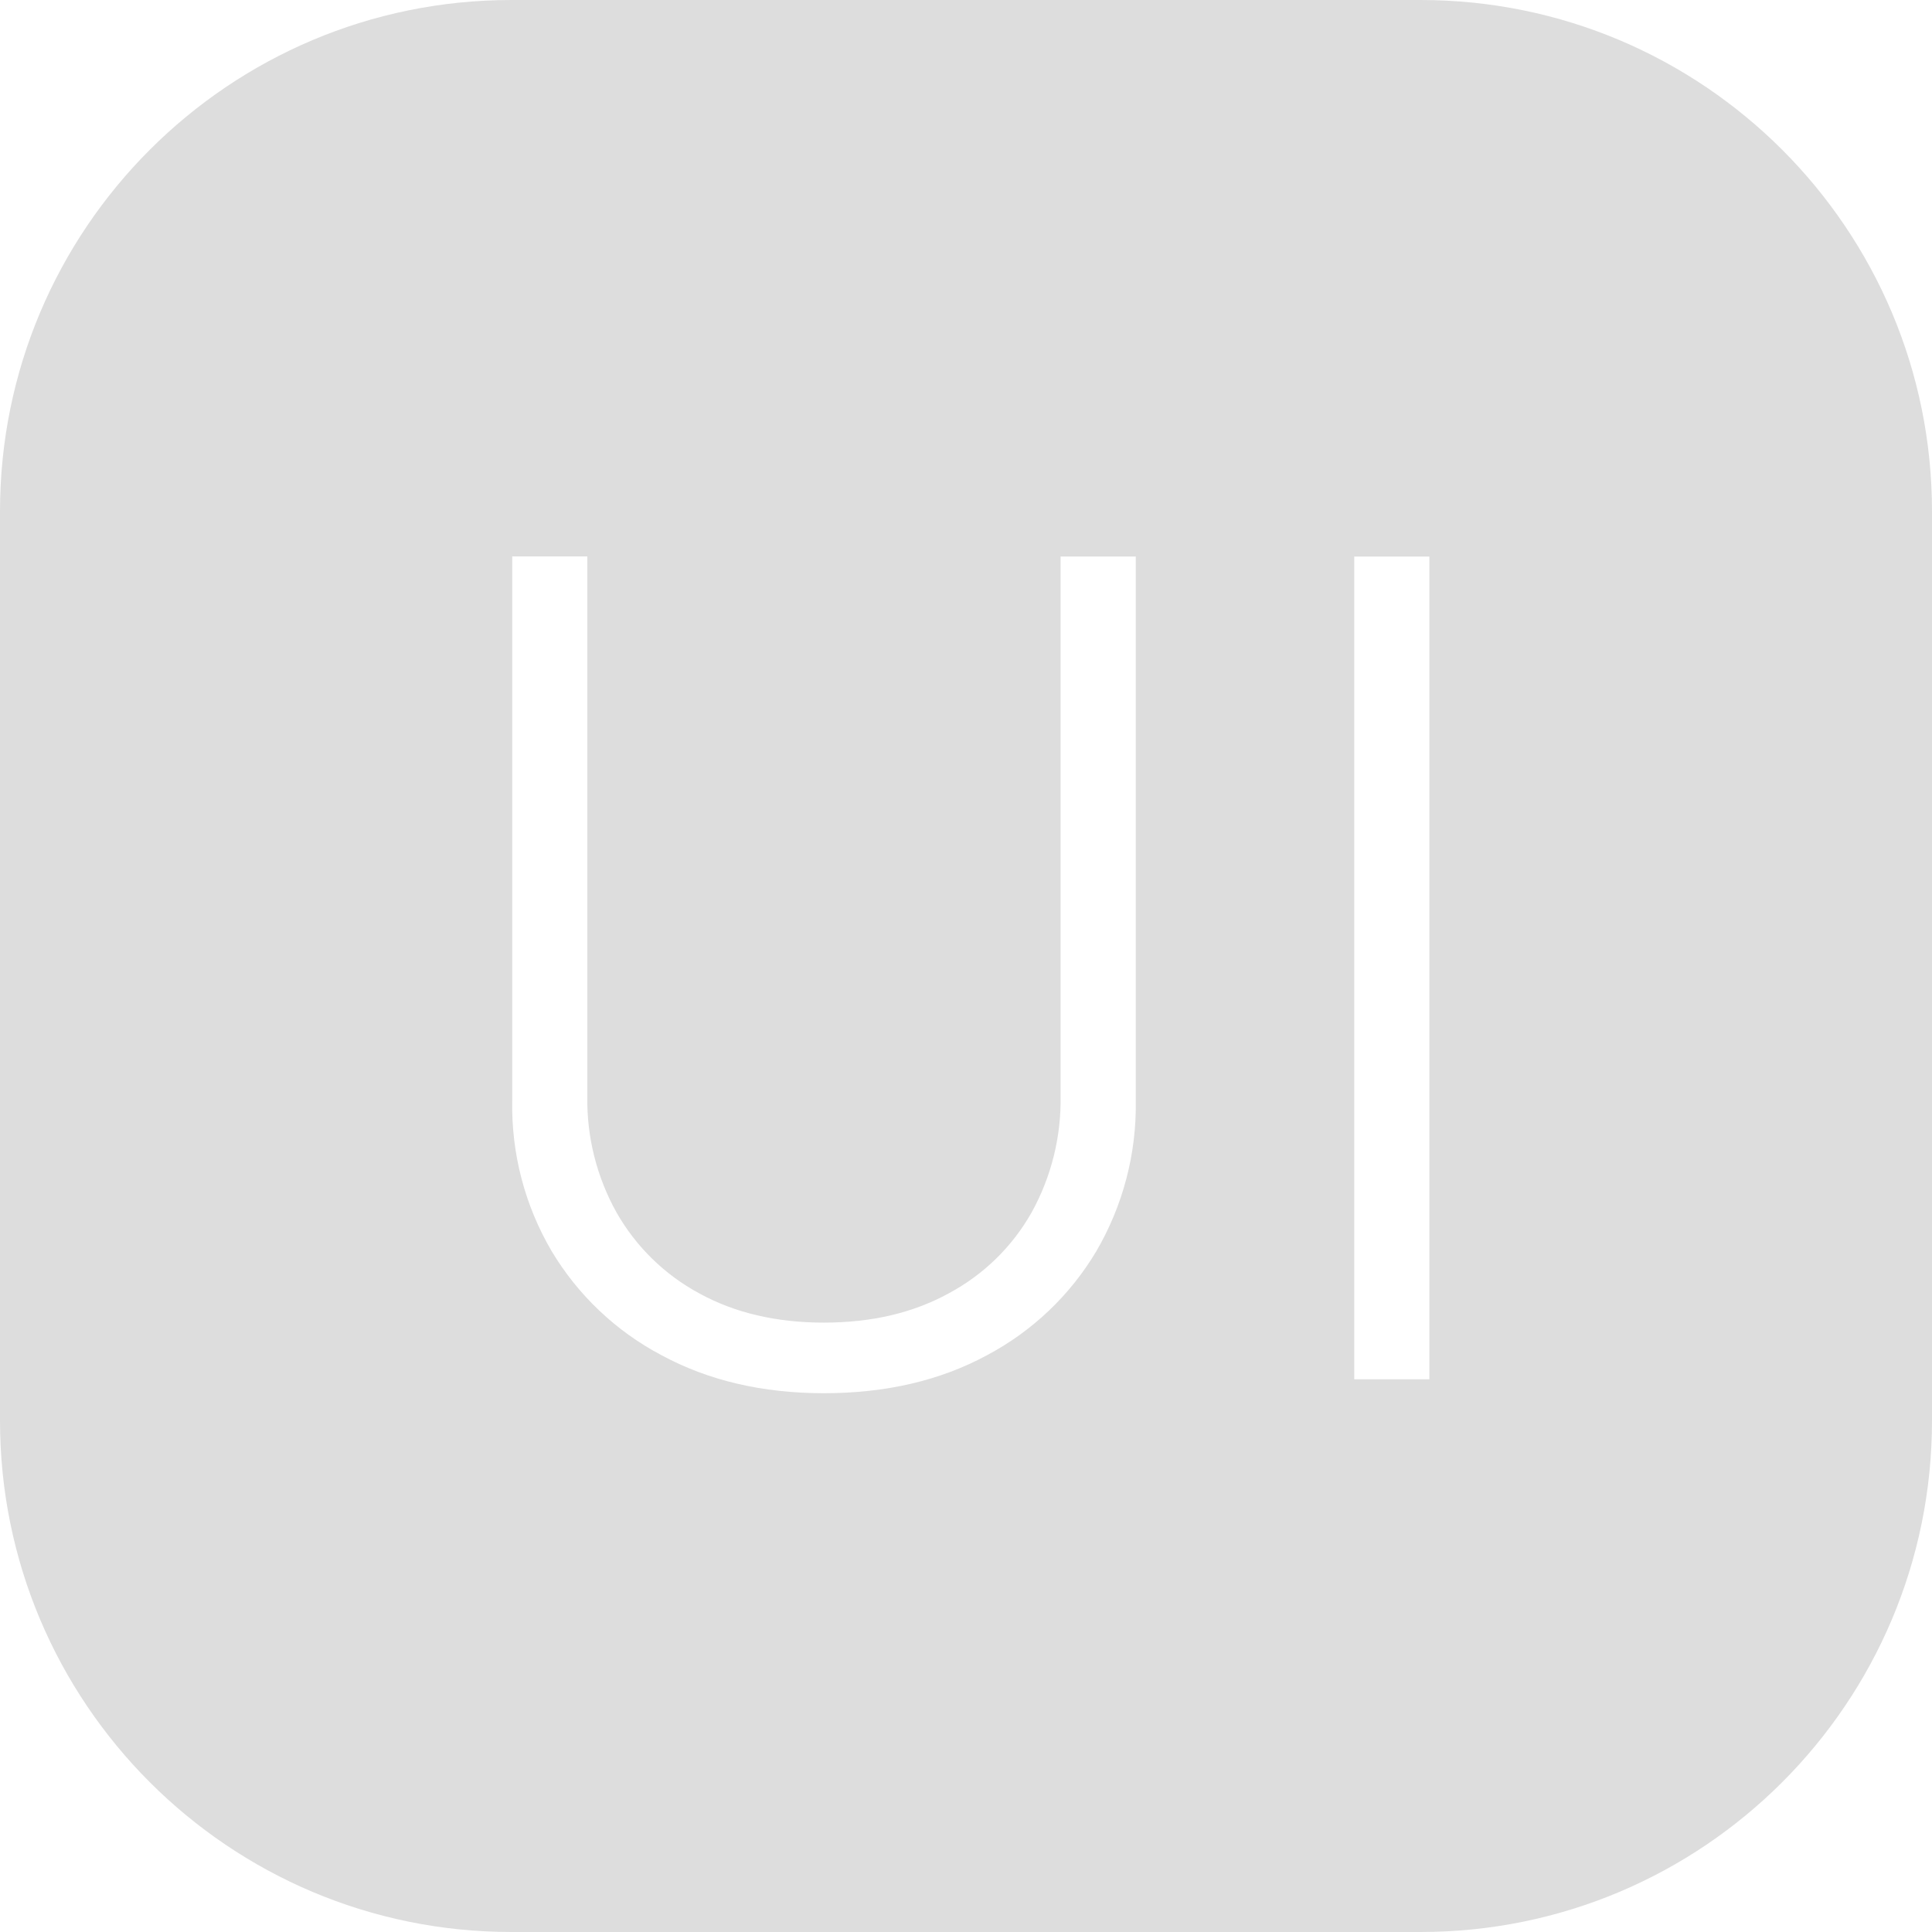
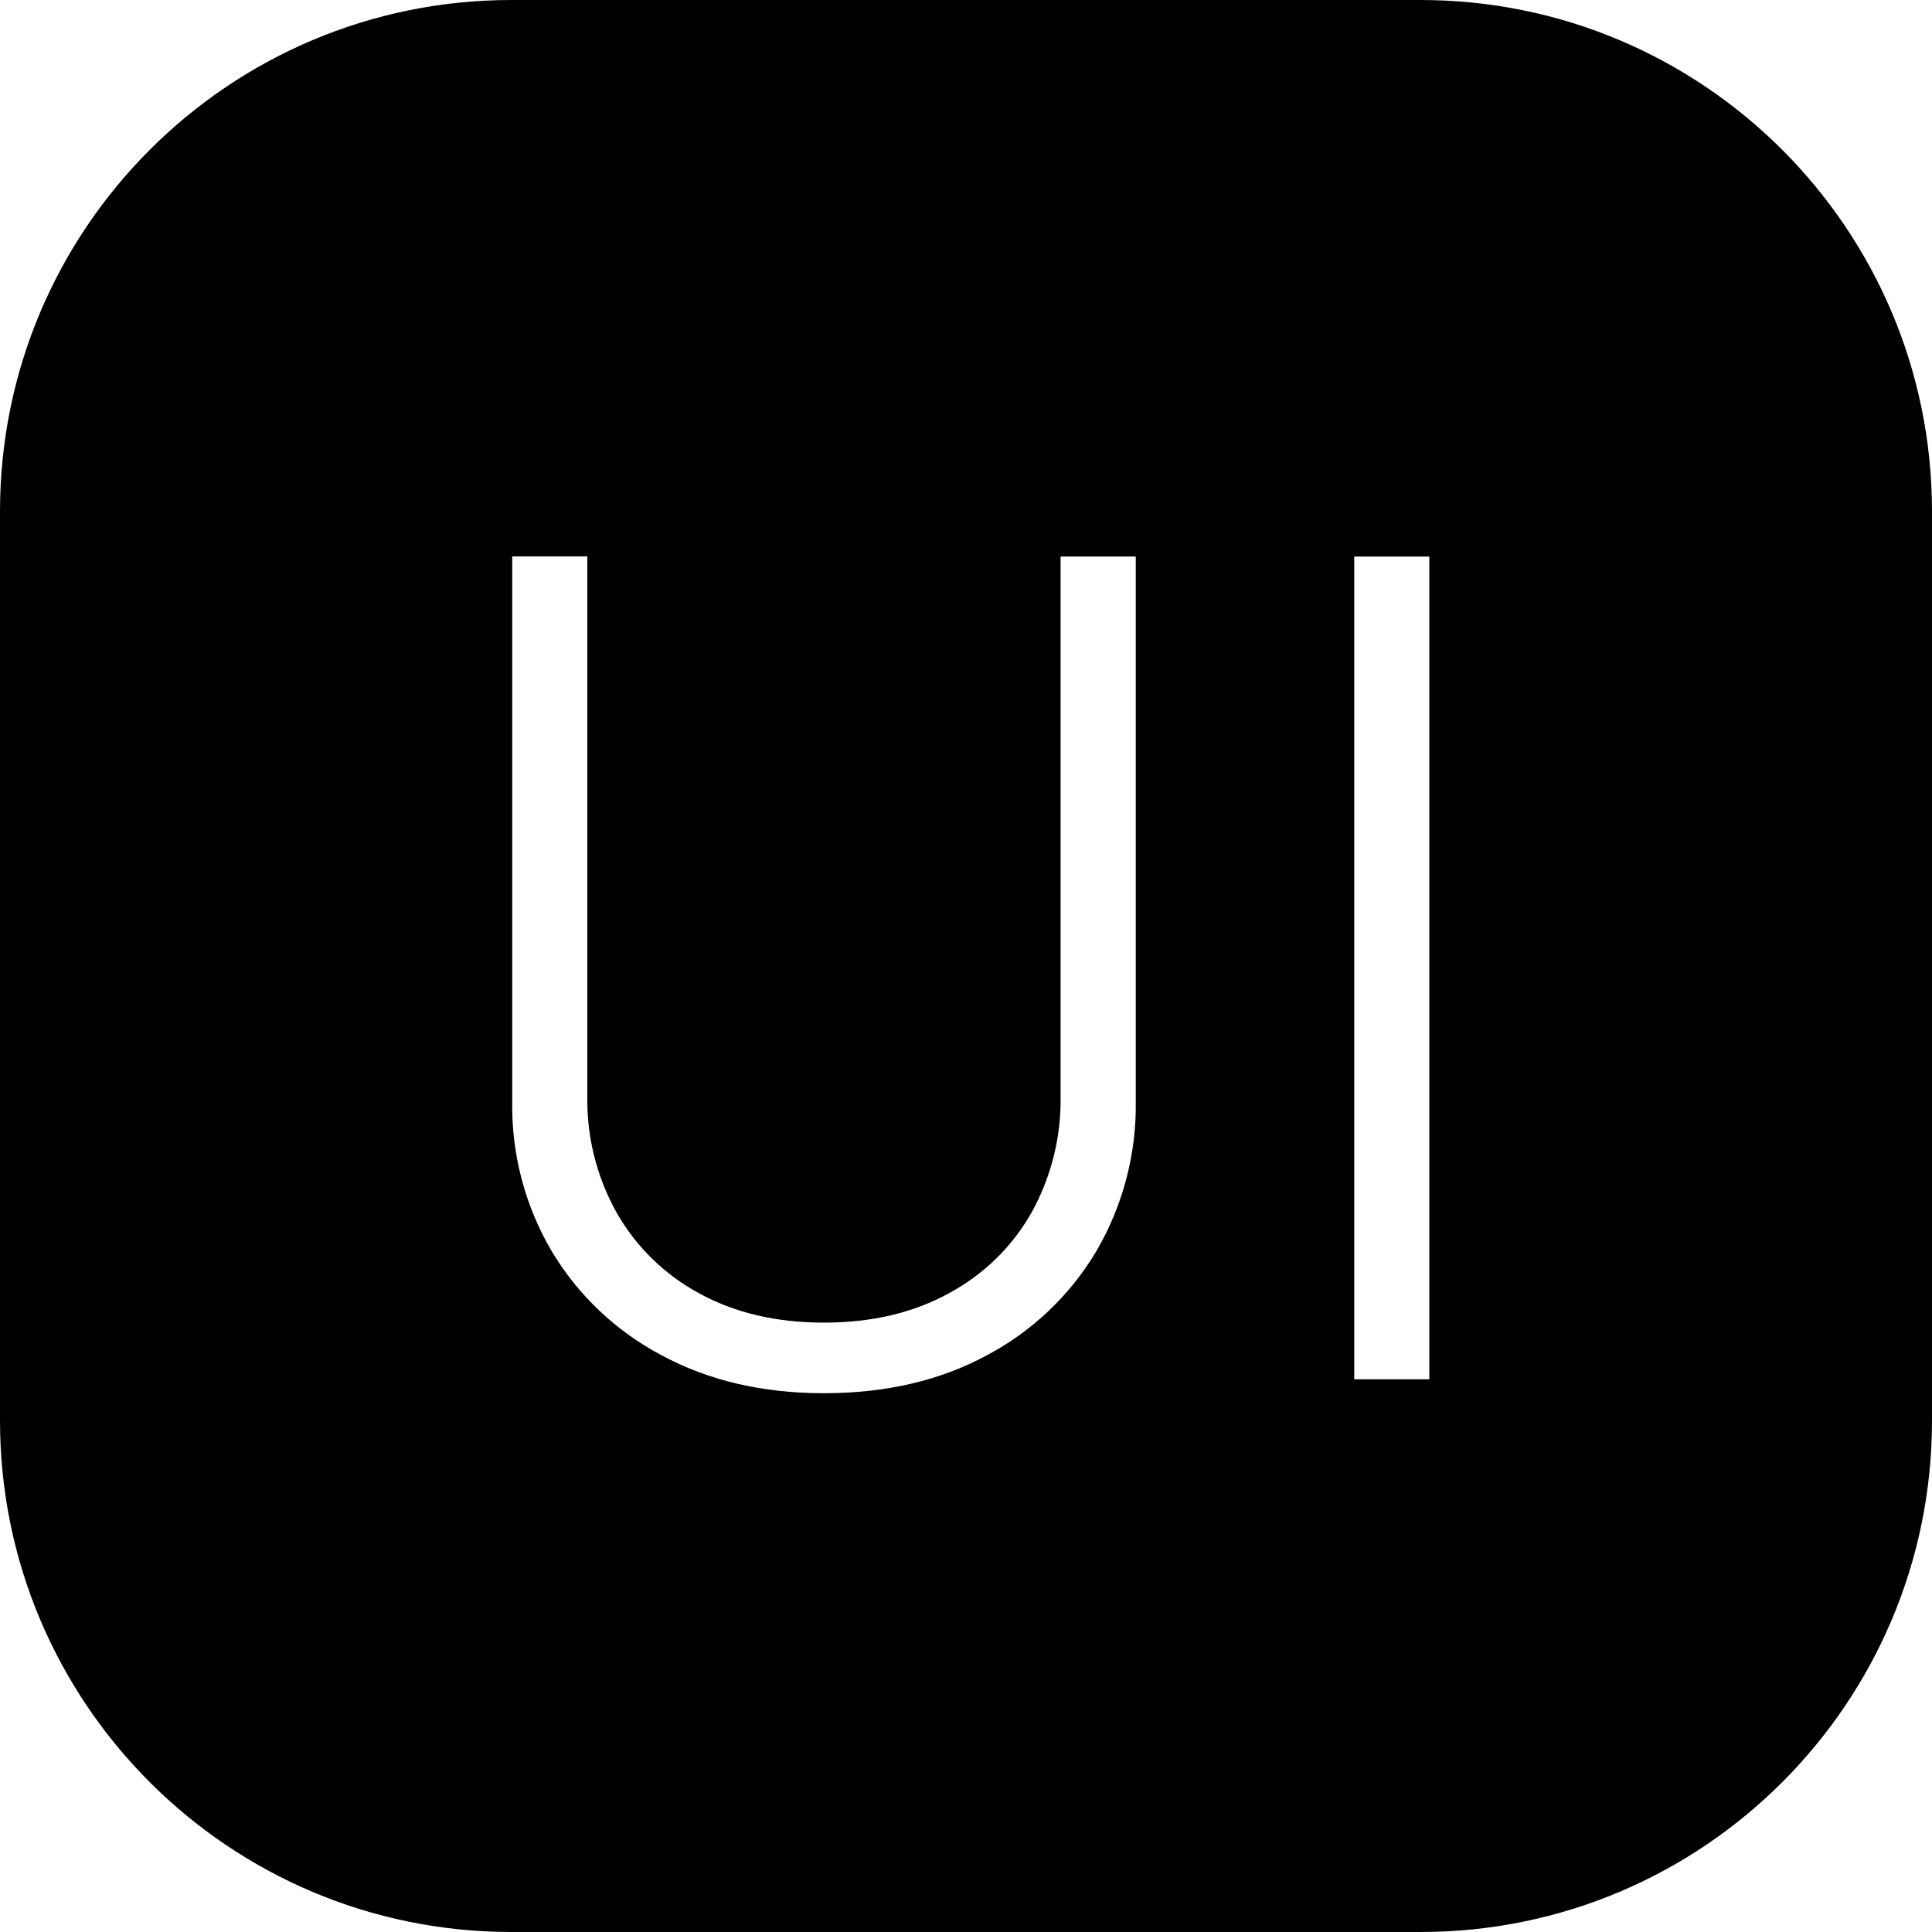
- <svg xmlns="http://www.w3.org/2000/svg" role="img" viewBox="0 0 24 24">
-   <path fill="#ddd" d="M6.353 0h11.294A6.353 6.353 0 0 1 24 6.353v11.294A6.353 6.353 0 0 1 17.647 24H6.353A6.353 6.353 0 0 1 0 17.647V6.353A6.353 6.353 0 0 1 6.353 0Zm7.755 6.913h-.933v6.702a2.88 2.88 0 0 1-.362 1.45c-.24.424-.596.77-1.025 1-.443.244-.96.365-1.553.365-.592 0-1.108-.121-1.55-.364a2.603 2.603 0 0 1-1.024-1 2.865 2.865 0 0 1-.365-1.45V6.912h-.933v6.767a3.558 3.558 0 0 0 .489 1.862c.327.547.798.994 1.362 1.292.582.316 1.256.474 2.021.474.769 0 1.444-.157 2.024-.471a3.473 3.473 0 0 0 1.36-1.293c.33-.565.5-1.21.49-1.864V6.913Zm3.648 10.22V6.914h-.933v10.22h.933Z" />
+ <svg xmlns="http://www.w3.org/2000/svg" width="1em" height="1em" viewBox="0 0 24 24">
+   <path fill="currentColor" d="M6.353 0h11.294A6.353 6.353 0 0 1 24 6.353v11.294A6.353 6.353 0 0 1 17.647 24H6.353A6.353 6.353 0 0 1 0 17.647V6.353A6.353 6.353 0 0 1 6.353 0Zm7.755 6.913h-.933v6.702a2.88 2.88 0 0 1-.362 1.45c-.24.424-.596.77-1.025 1c-.443.244-.96.365-1.553.365c-.592 0-1.108-.121-1.55-.364a2.603 2.603 0 0 1-1.024-1a2.865 2.865 0 0 1-.365-1.45V6.912h-.933v6.767a3.558 3.558 0 0 0 .489 1.862c.327.547.798.994 1.362 1.292c.582.316 1.256.474 2.021.474c.769 0 1.444-.157 2.024-.471a3.473 3.473 0 0 0 1.36-1.293c.33-.565.5-1.21.49-1.864V6.913Zm3.648 10.22V6.914h-.933v10.22h.933Z">
+     </path>
</svg>
